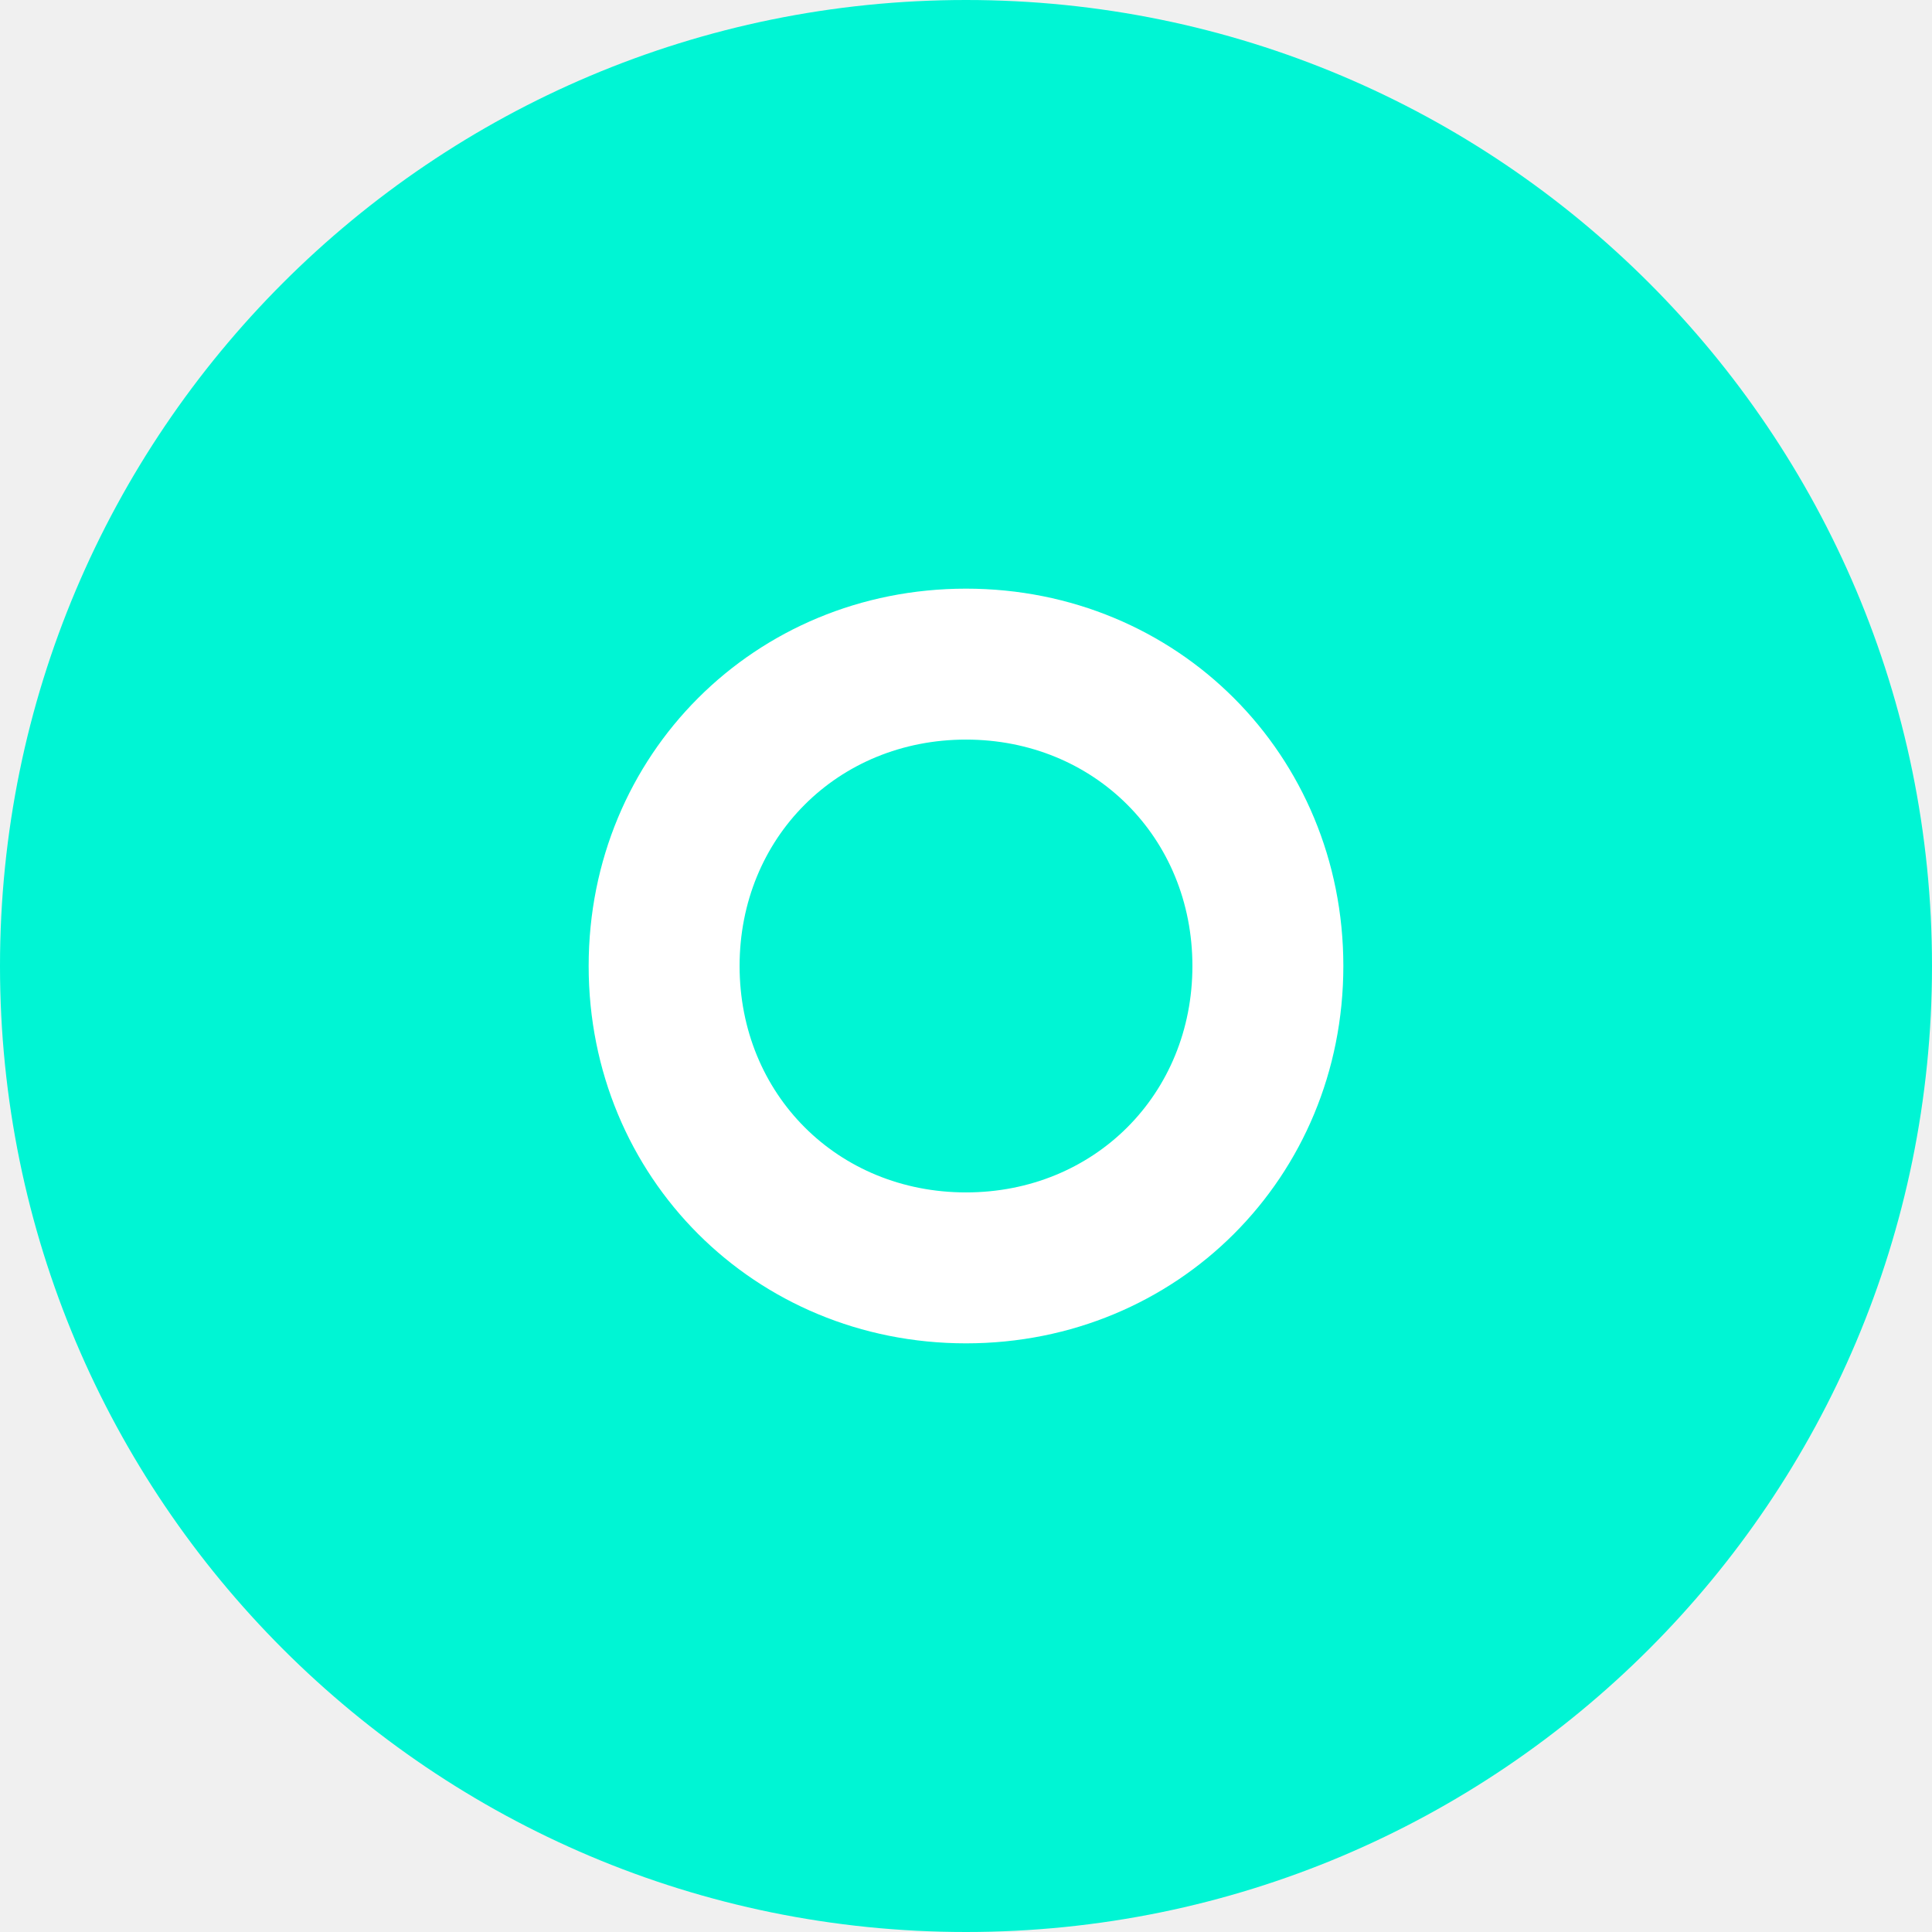
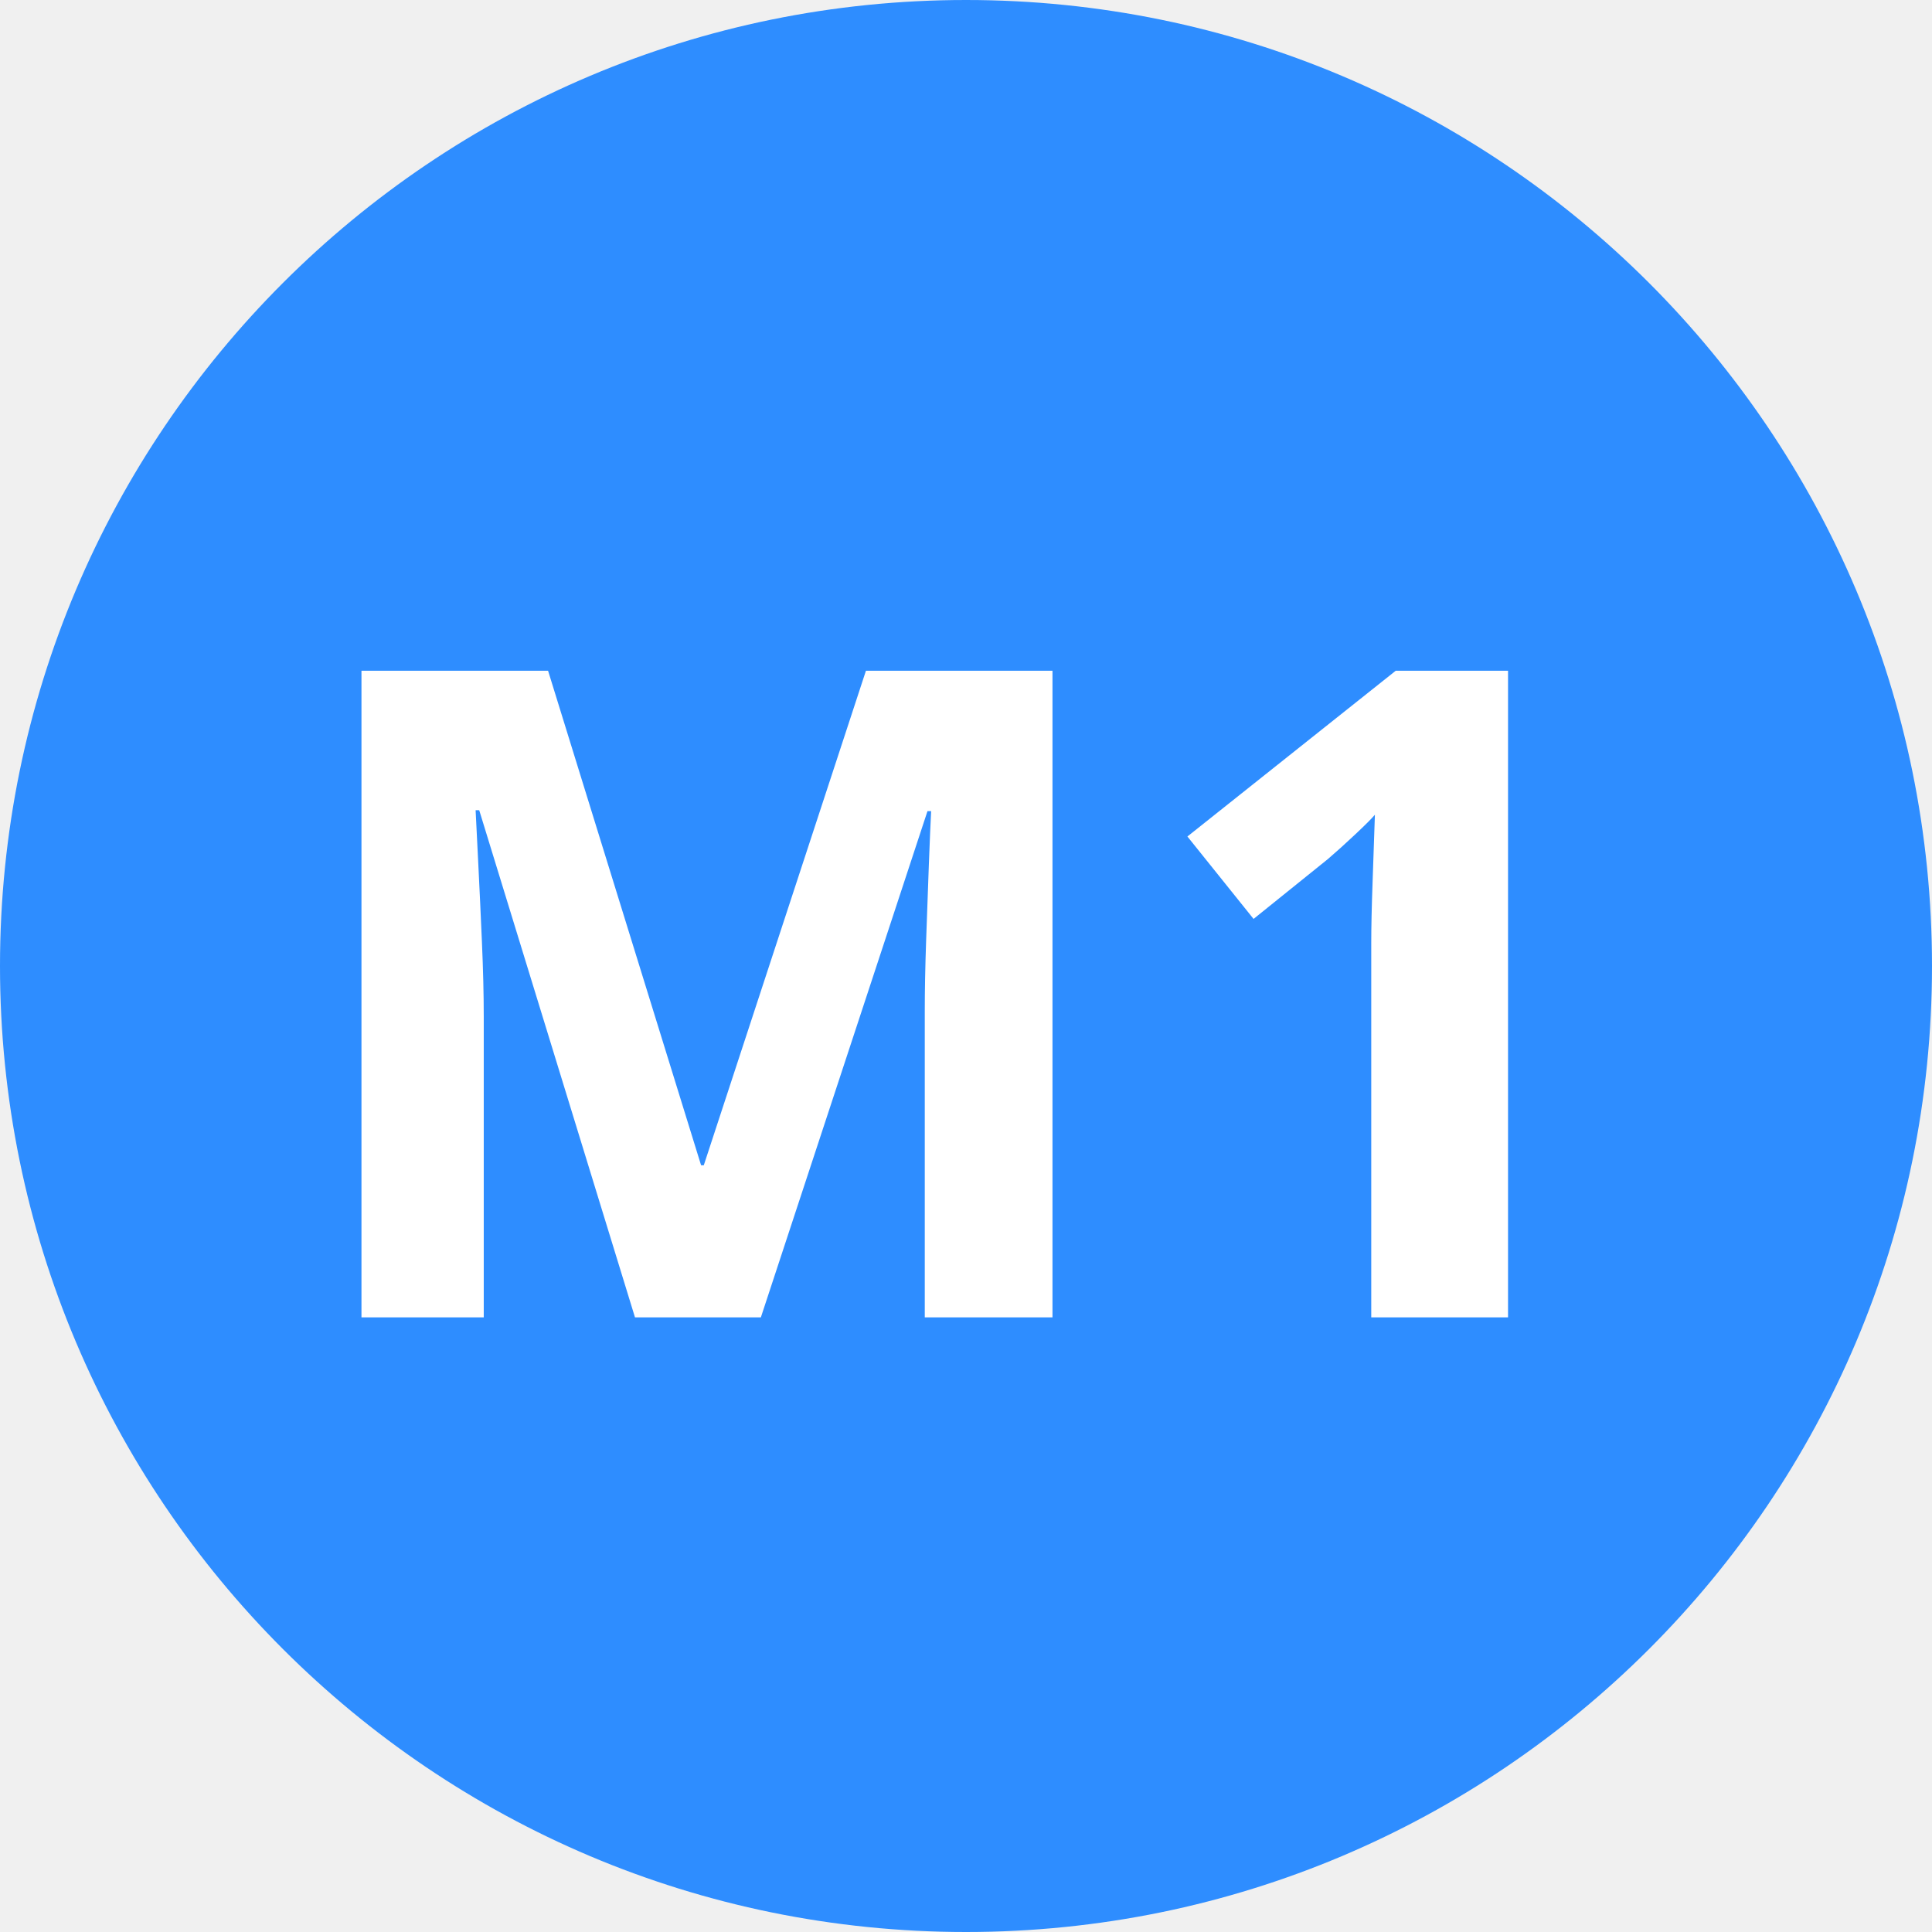
<svg xmlns="http://www.w3.org/2000/svg" width="512" height="512" viewBox="0 0 512 512" fill="none">
-   <defs>
-     <linearGradient id="bgGradient" x1="0" y1="0" x2="512" y2="512">
-       <stop offset="0%" stop-color="#00F5D4" />
-       <stop offset="100%" stop-color="#00D4B4" />
-     </linearGradient>
-     <linearGradient id="rhino" x1="156" y1="156" x2="356" y2="356">
-       <stop offset="0%" stop-color="white" />
-       <stop offset="100%" stop-color="rgba(255,255,255,0.9)" />
-     </linearGradient>
-   </defs>
-   <circle cx="256" cy="256" r="256" fill="url(#bgGradient)" />
-   <path d="M156 256        C156 200 200 156 256 156        C312 156 356 200 356 256        C356 312 312 356 256 356        C200 356 156 312 156 256Z        M256 196        C222 196 196 222 196 256        C196 290 222 316 256 316        C290 316 316 290 316 256        C316 222 290 196 256 196Z" fill="url(#rhino)" fill-rule="evenodd" />
-   <path d="M256 196L316 196" stroke="white" stroke-width="12" stroke-linecap="round" filter="drop-shadow(0 0 2px rgba(255,255,255,0.5))" />
+   <rect width="512" height="512" rx="256" fill="#2E8DFF" />
+   <text x="50%" y="50%" text-anchor="middle" dominant-baseline="central" font-family="Montserrat" font-size="240" font-weight="600" fill="white">M1</text>
</svg>
